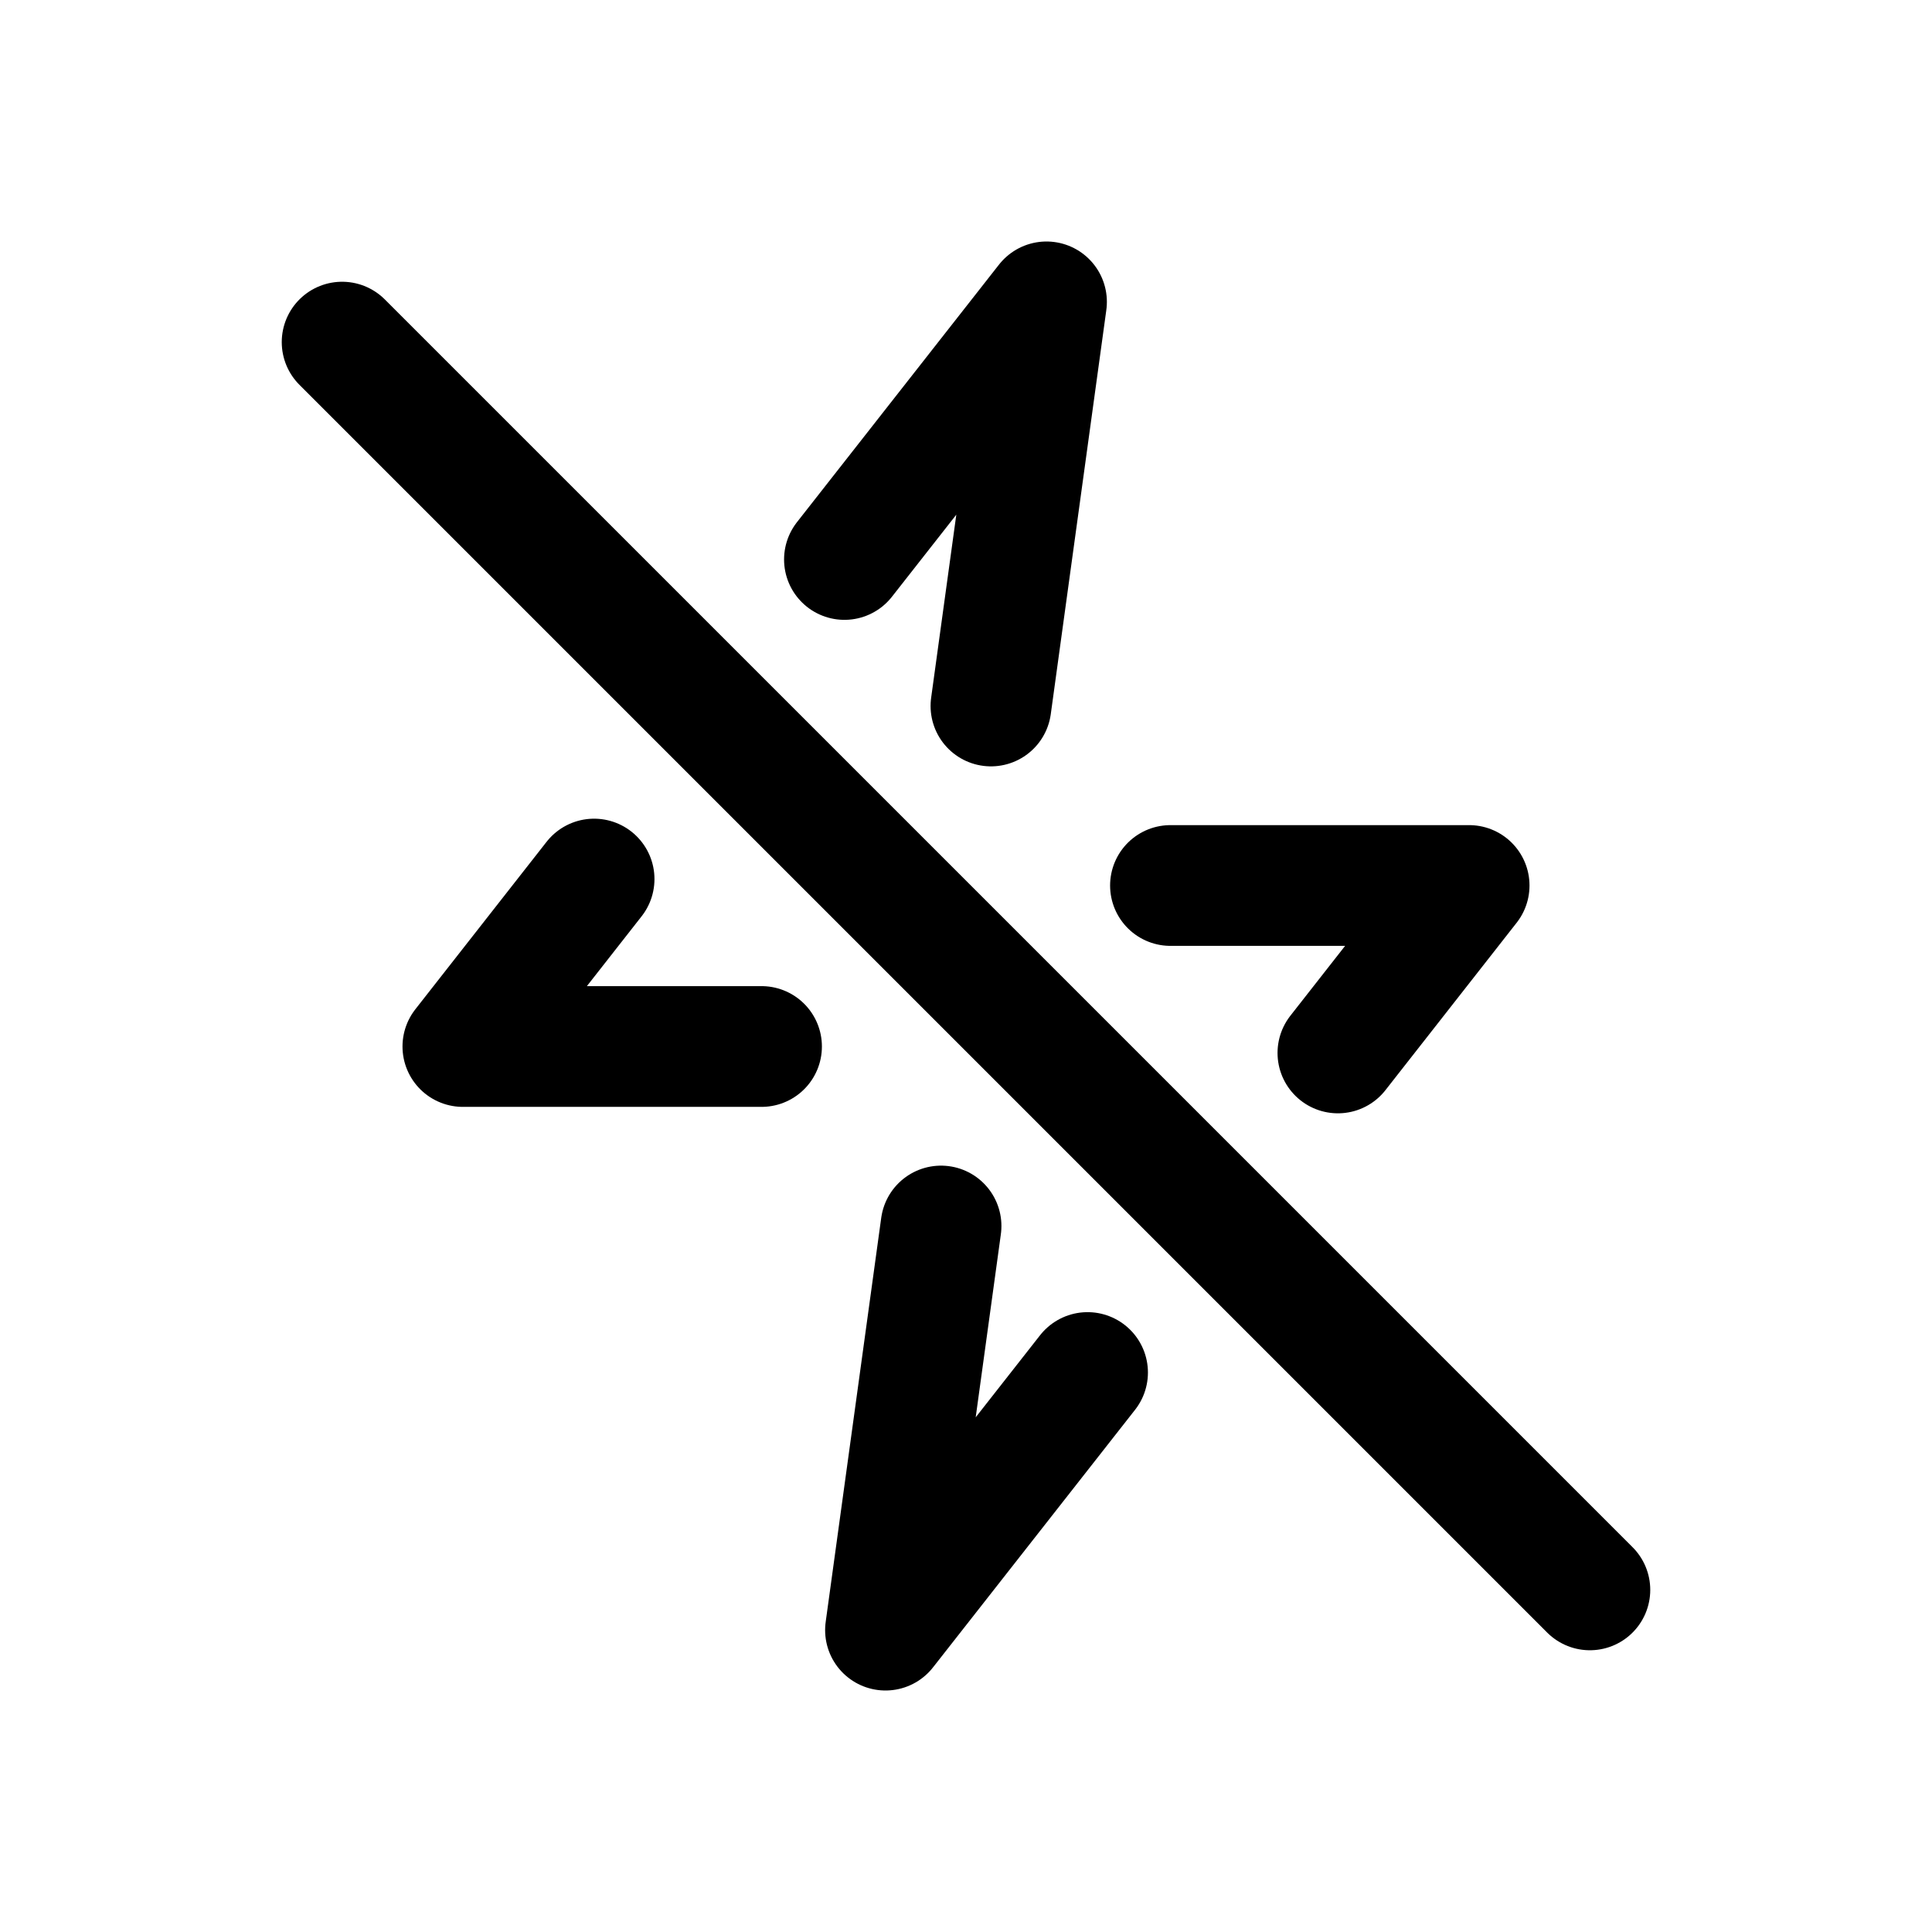
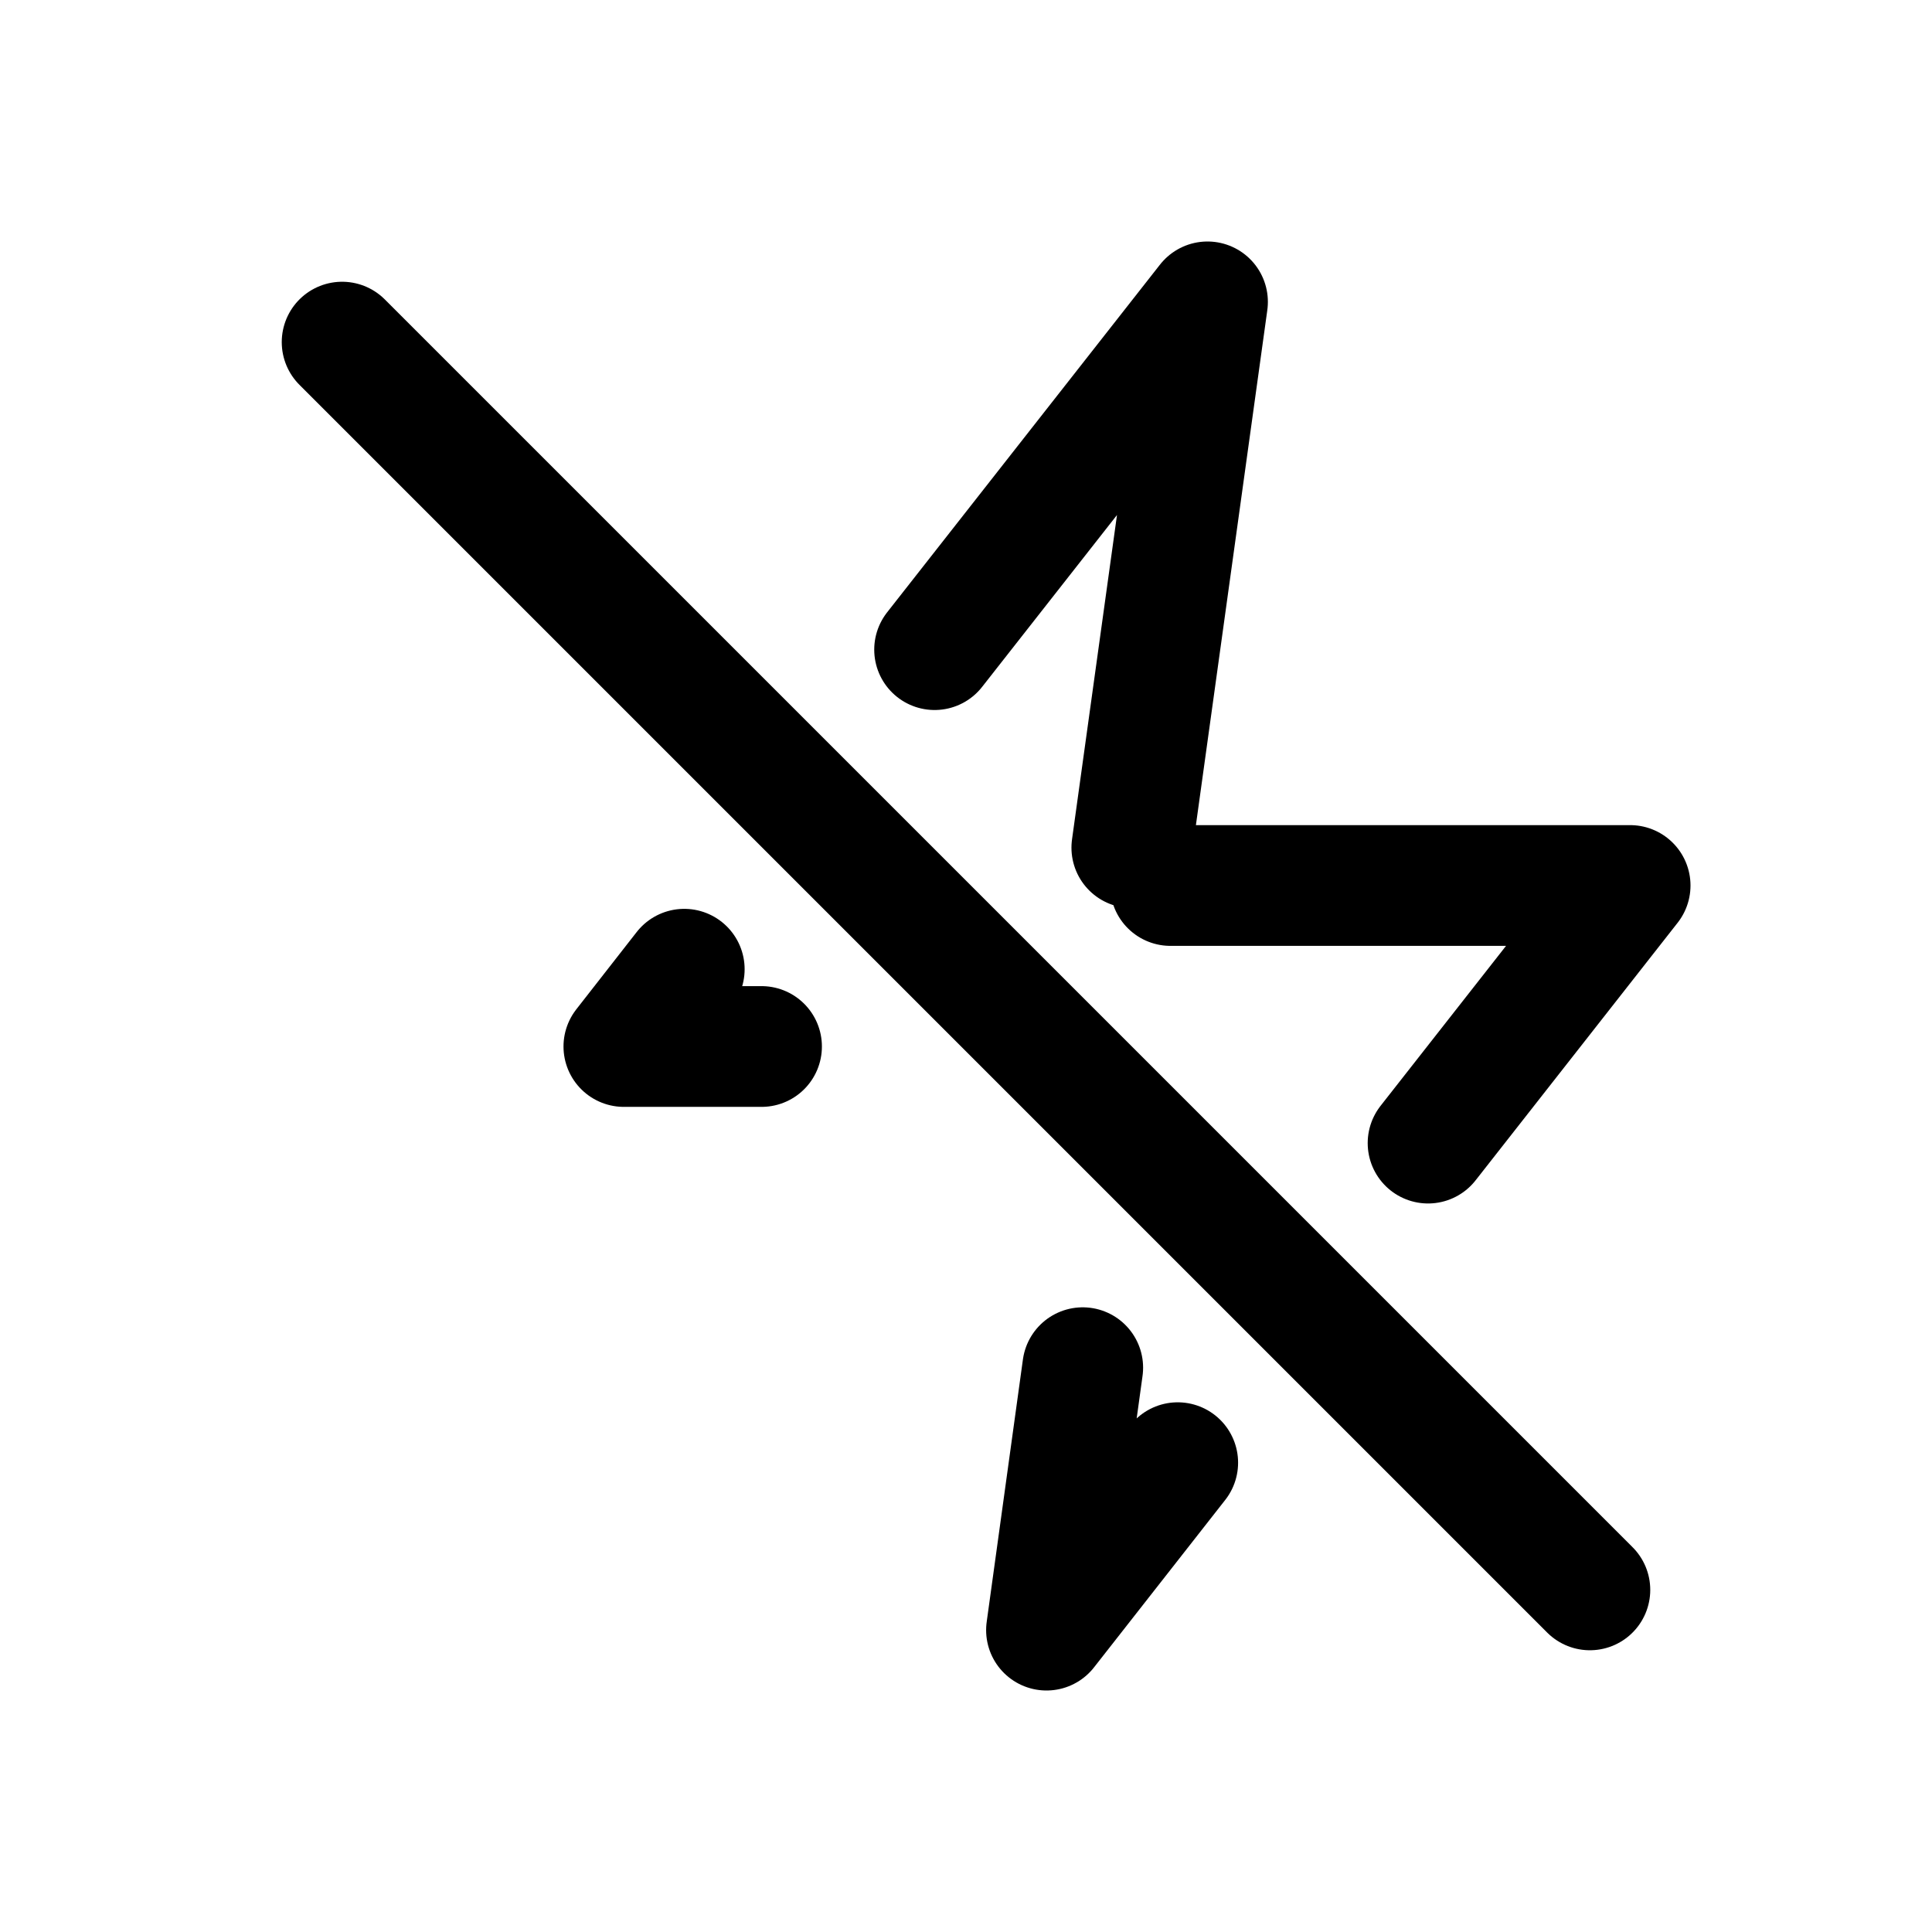
<svg xmlns="http://www.w3.org/2000/svg" viewBox="0 0 24 24" fill="none" stroke="currentColor" stroke-width="1.5" stroke-linecap="round" stroke-linejoin="round">
-   <path d="M7.38 10.92L5.75 13L9.46 13M12.31 8.77L13 3.75L10.49 6.95M11.69 15.23L11 20.25L13.51 17.05M16.62 13.08L18.25 11L14.54 11" />
+   <path d="M8.5 12.04L7.75 13L9.46 13M14.06 10.53L15 3.75L11.61 8.07M13.45 16.99L13 20.25L14.63 18.17M17.74 14.2L20.25 11L14.54 11" />
  <path d="M4.25 4.25L19.75 19.75" />
</svg>
